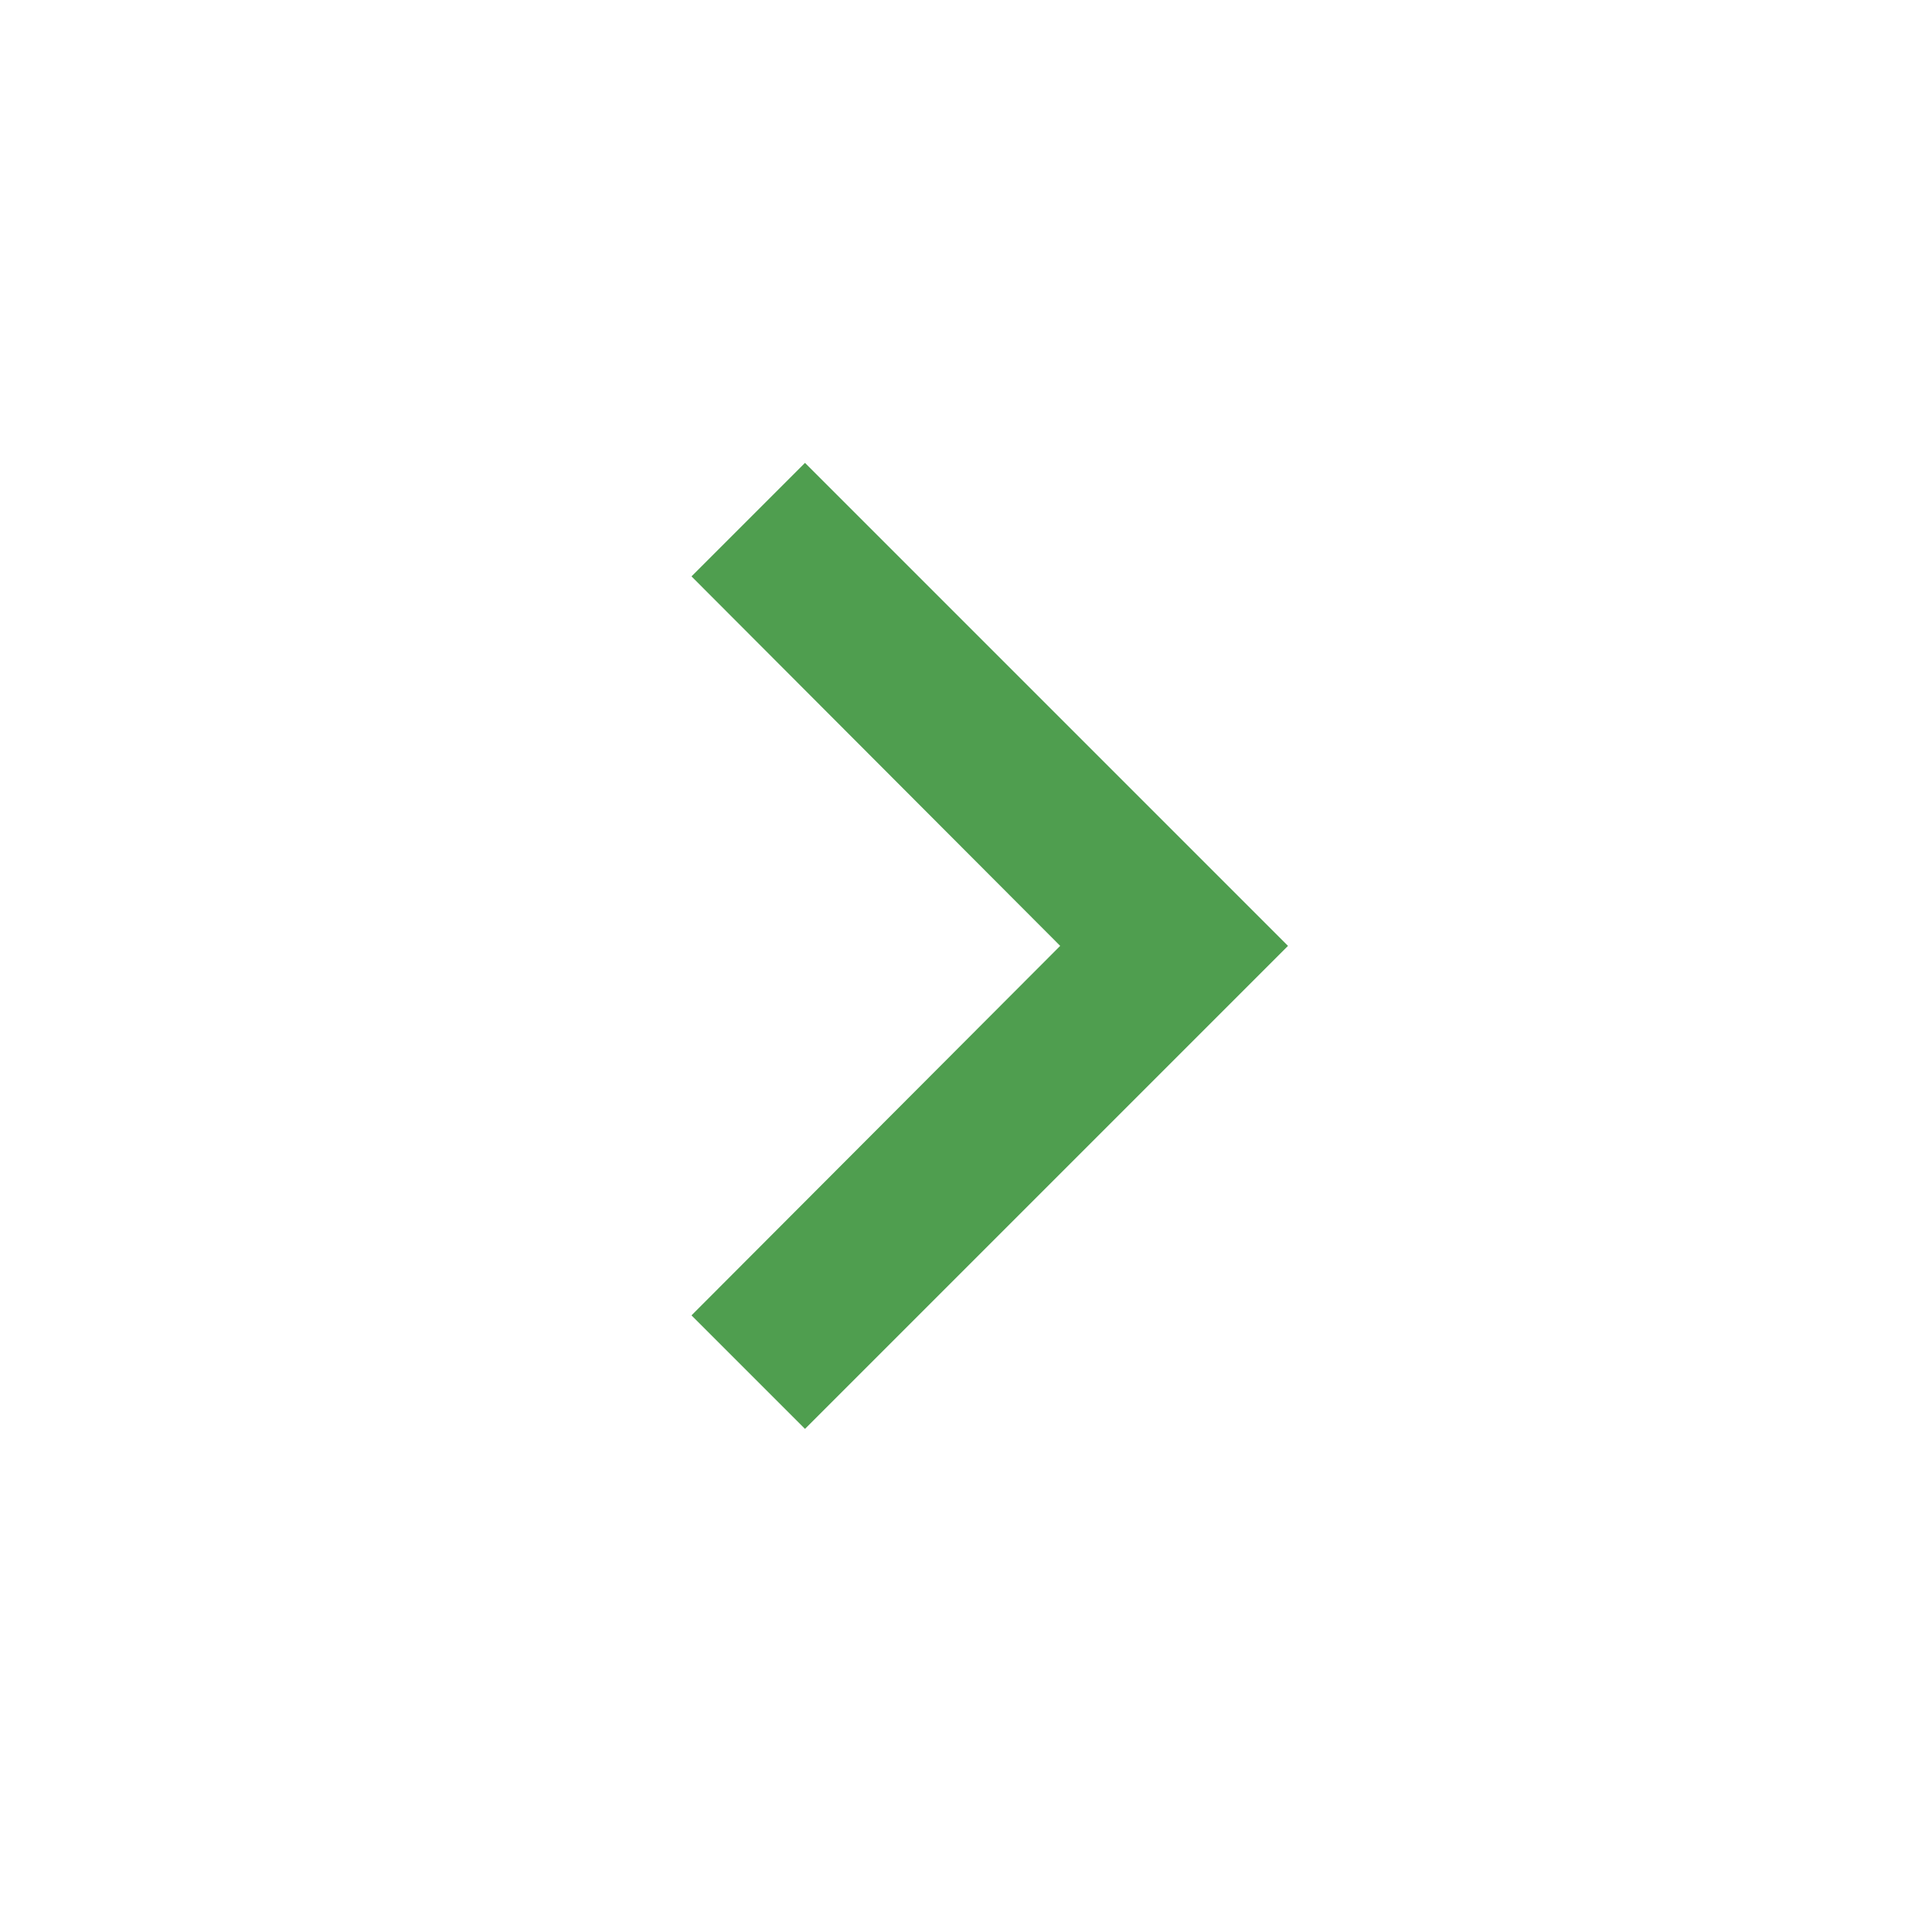
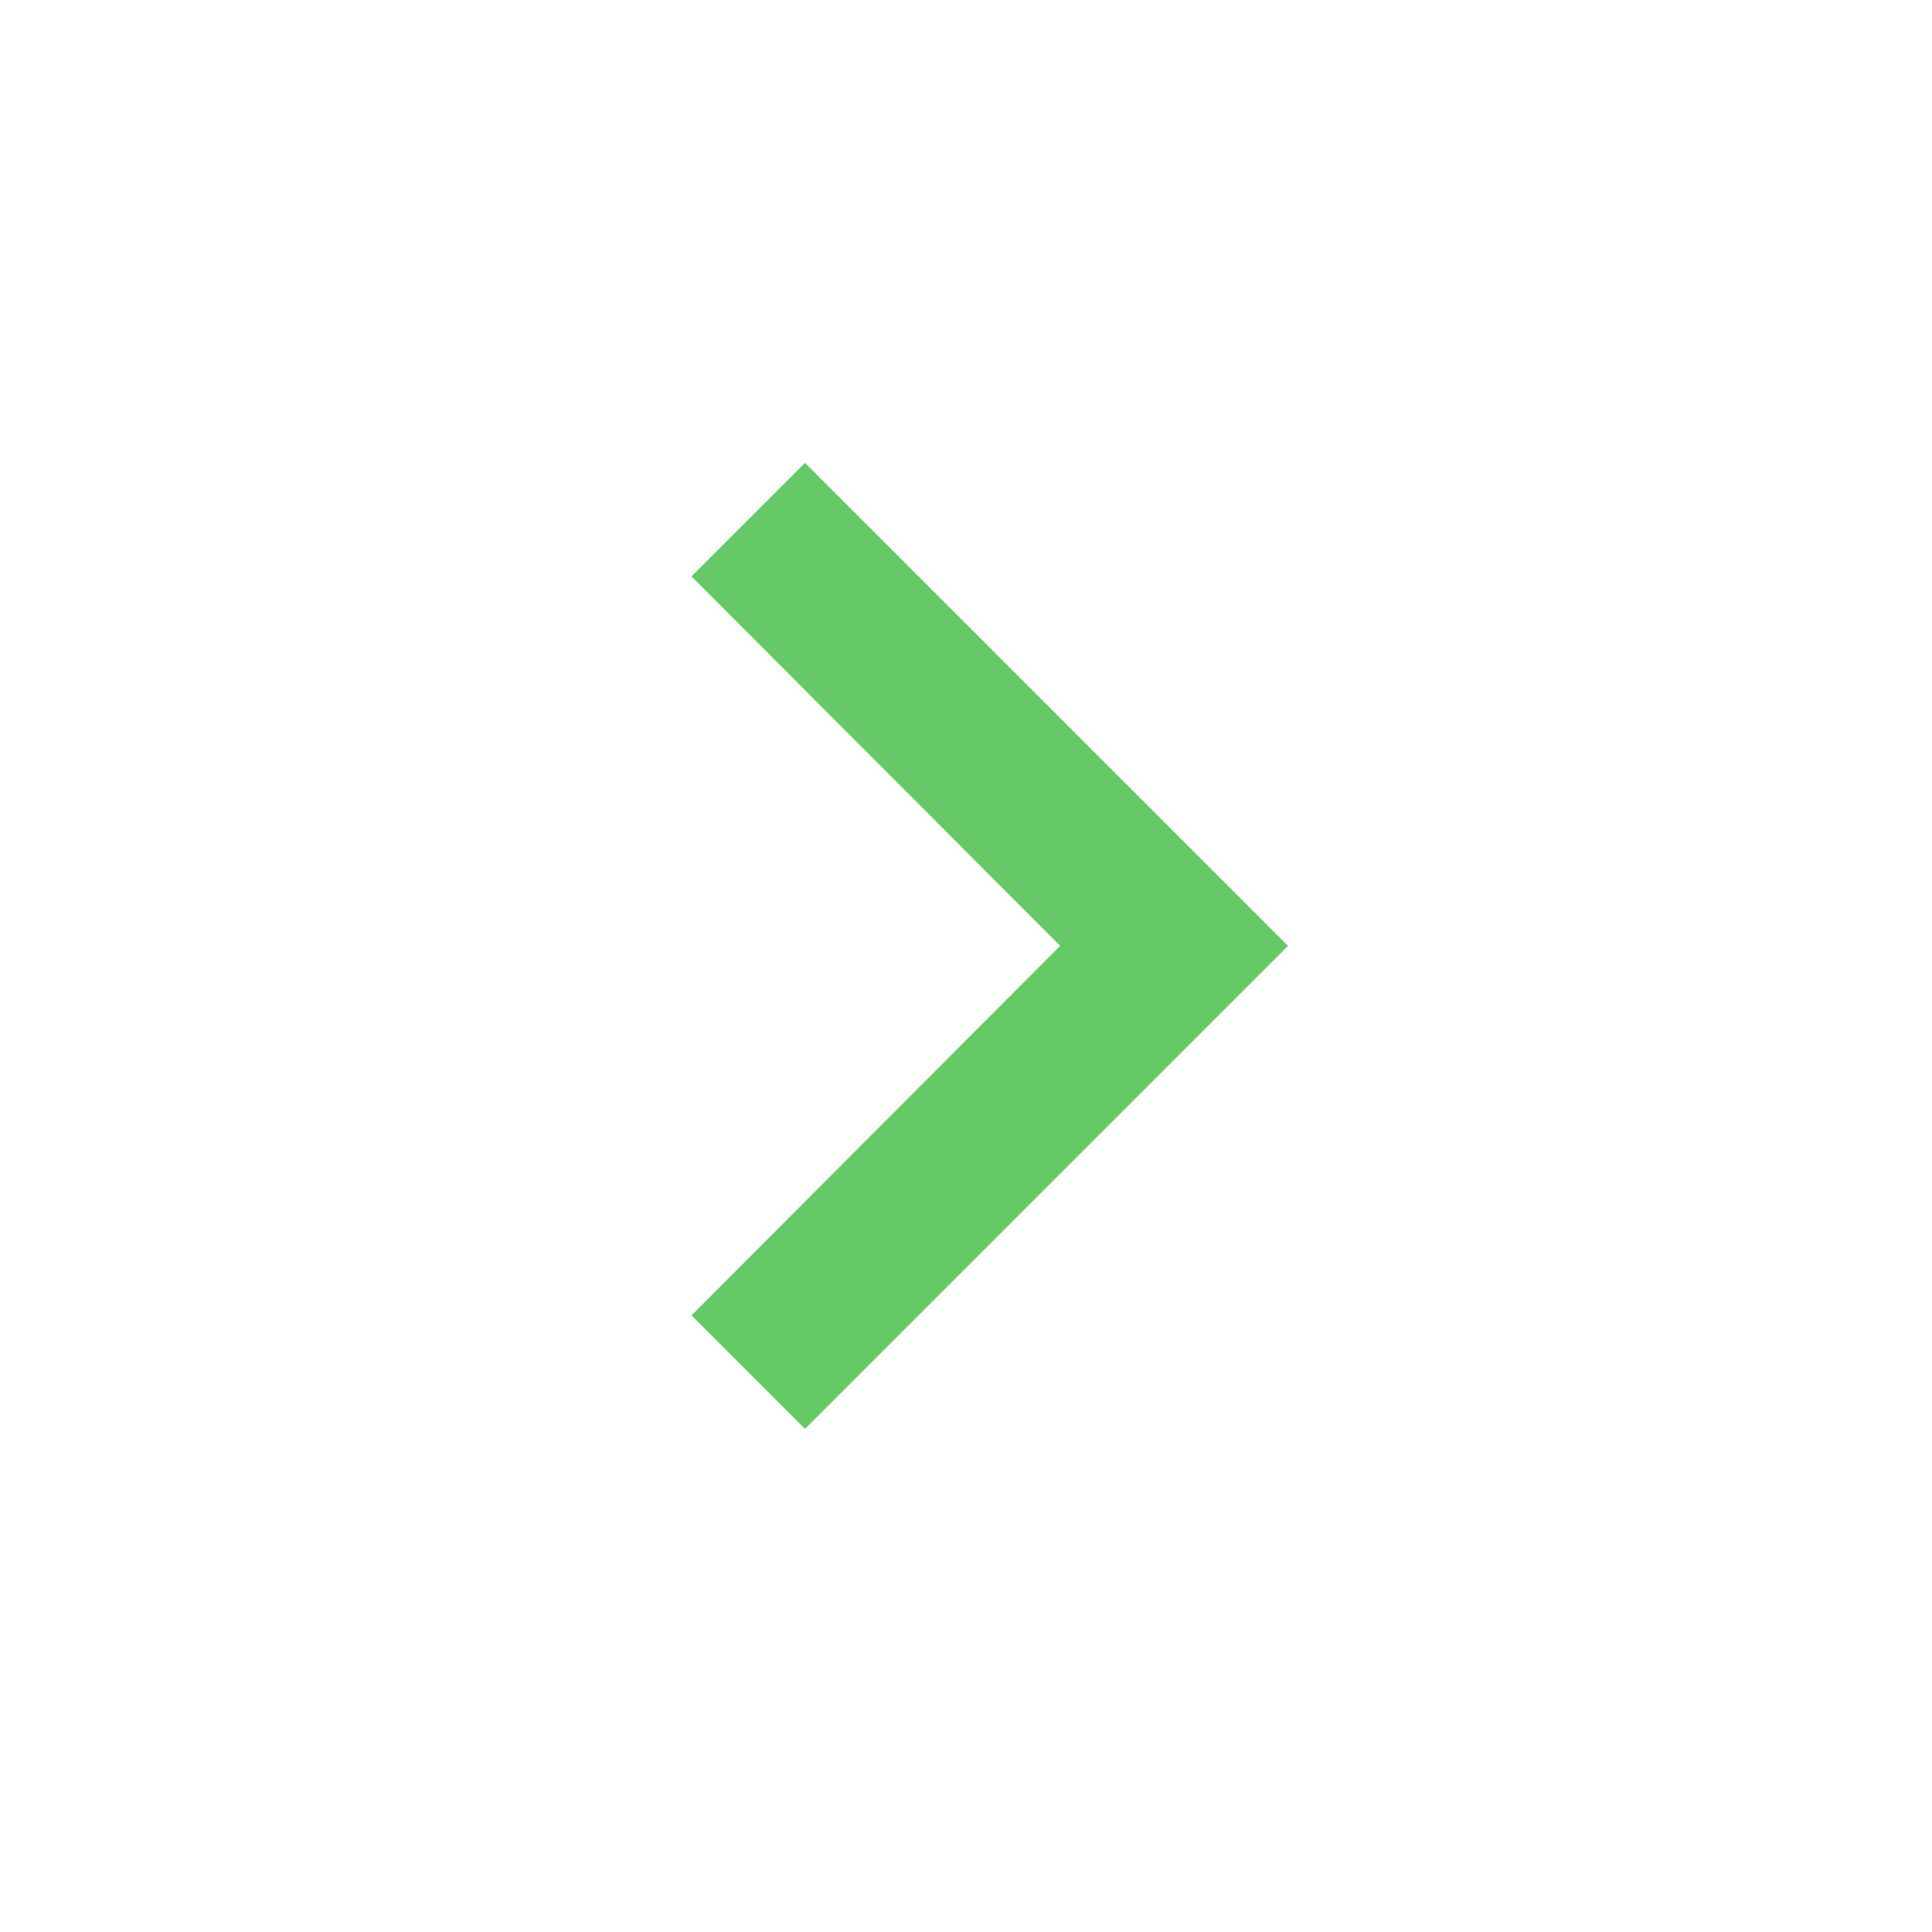
- <svg xmlns="http://www.w3.org/2000/svg" fill="#000000" height="24" viewBox="0 0 24 24" width="24" style="fill:#4F9E4F;">
+ <svg xmlns="http://www.w3.org/2000/svg" fill="#000000" height="24" viewBox="0 0 24 24" width="24" style="fill:#65C965;">
  <path d="M8.59 16.34l4.58-4.59-4.58-4.59L10 5.75l6 6-6 6z" />
  <path d="M0-.25h24v24H0z" fill="none" />
</svg>
